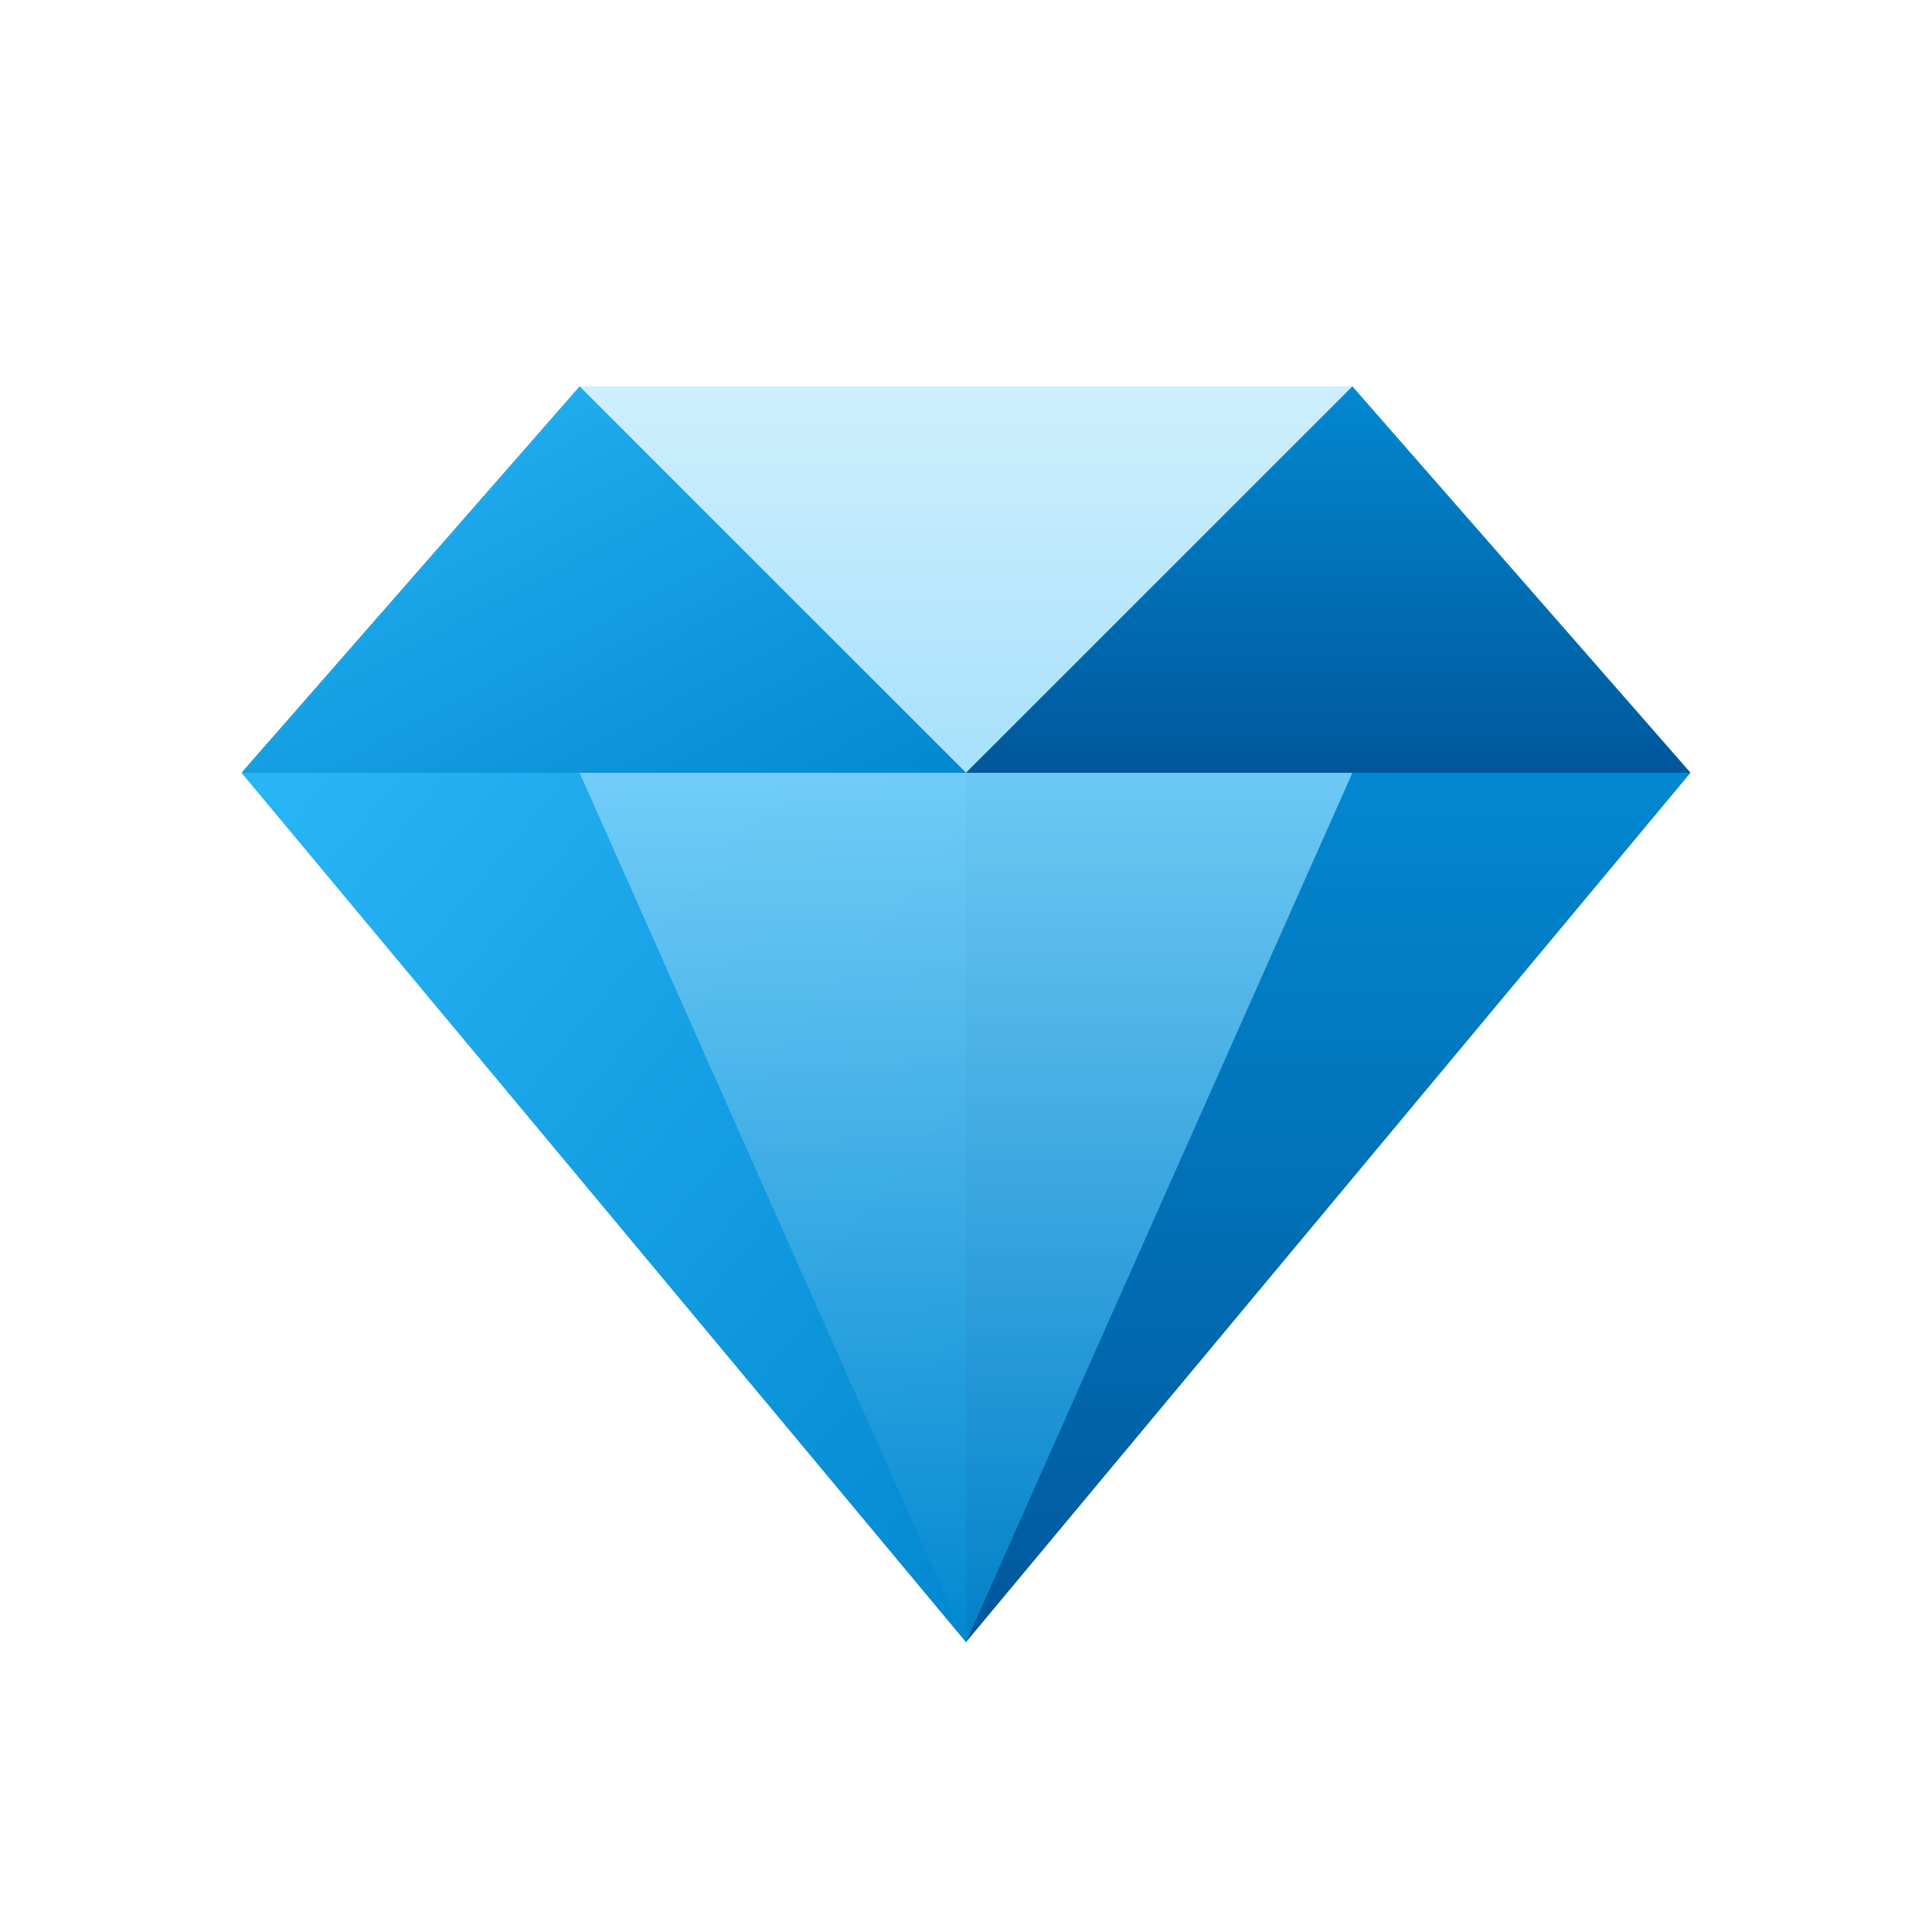
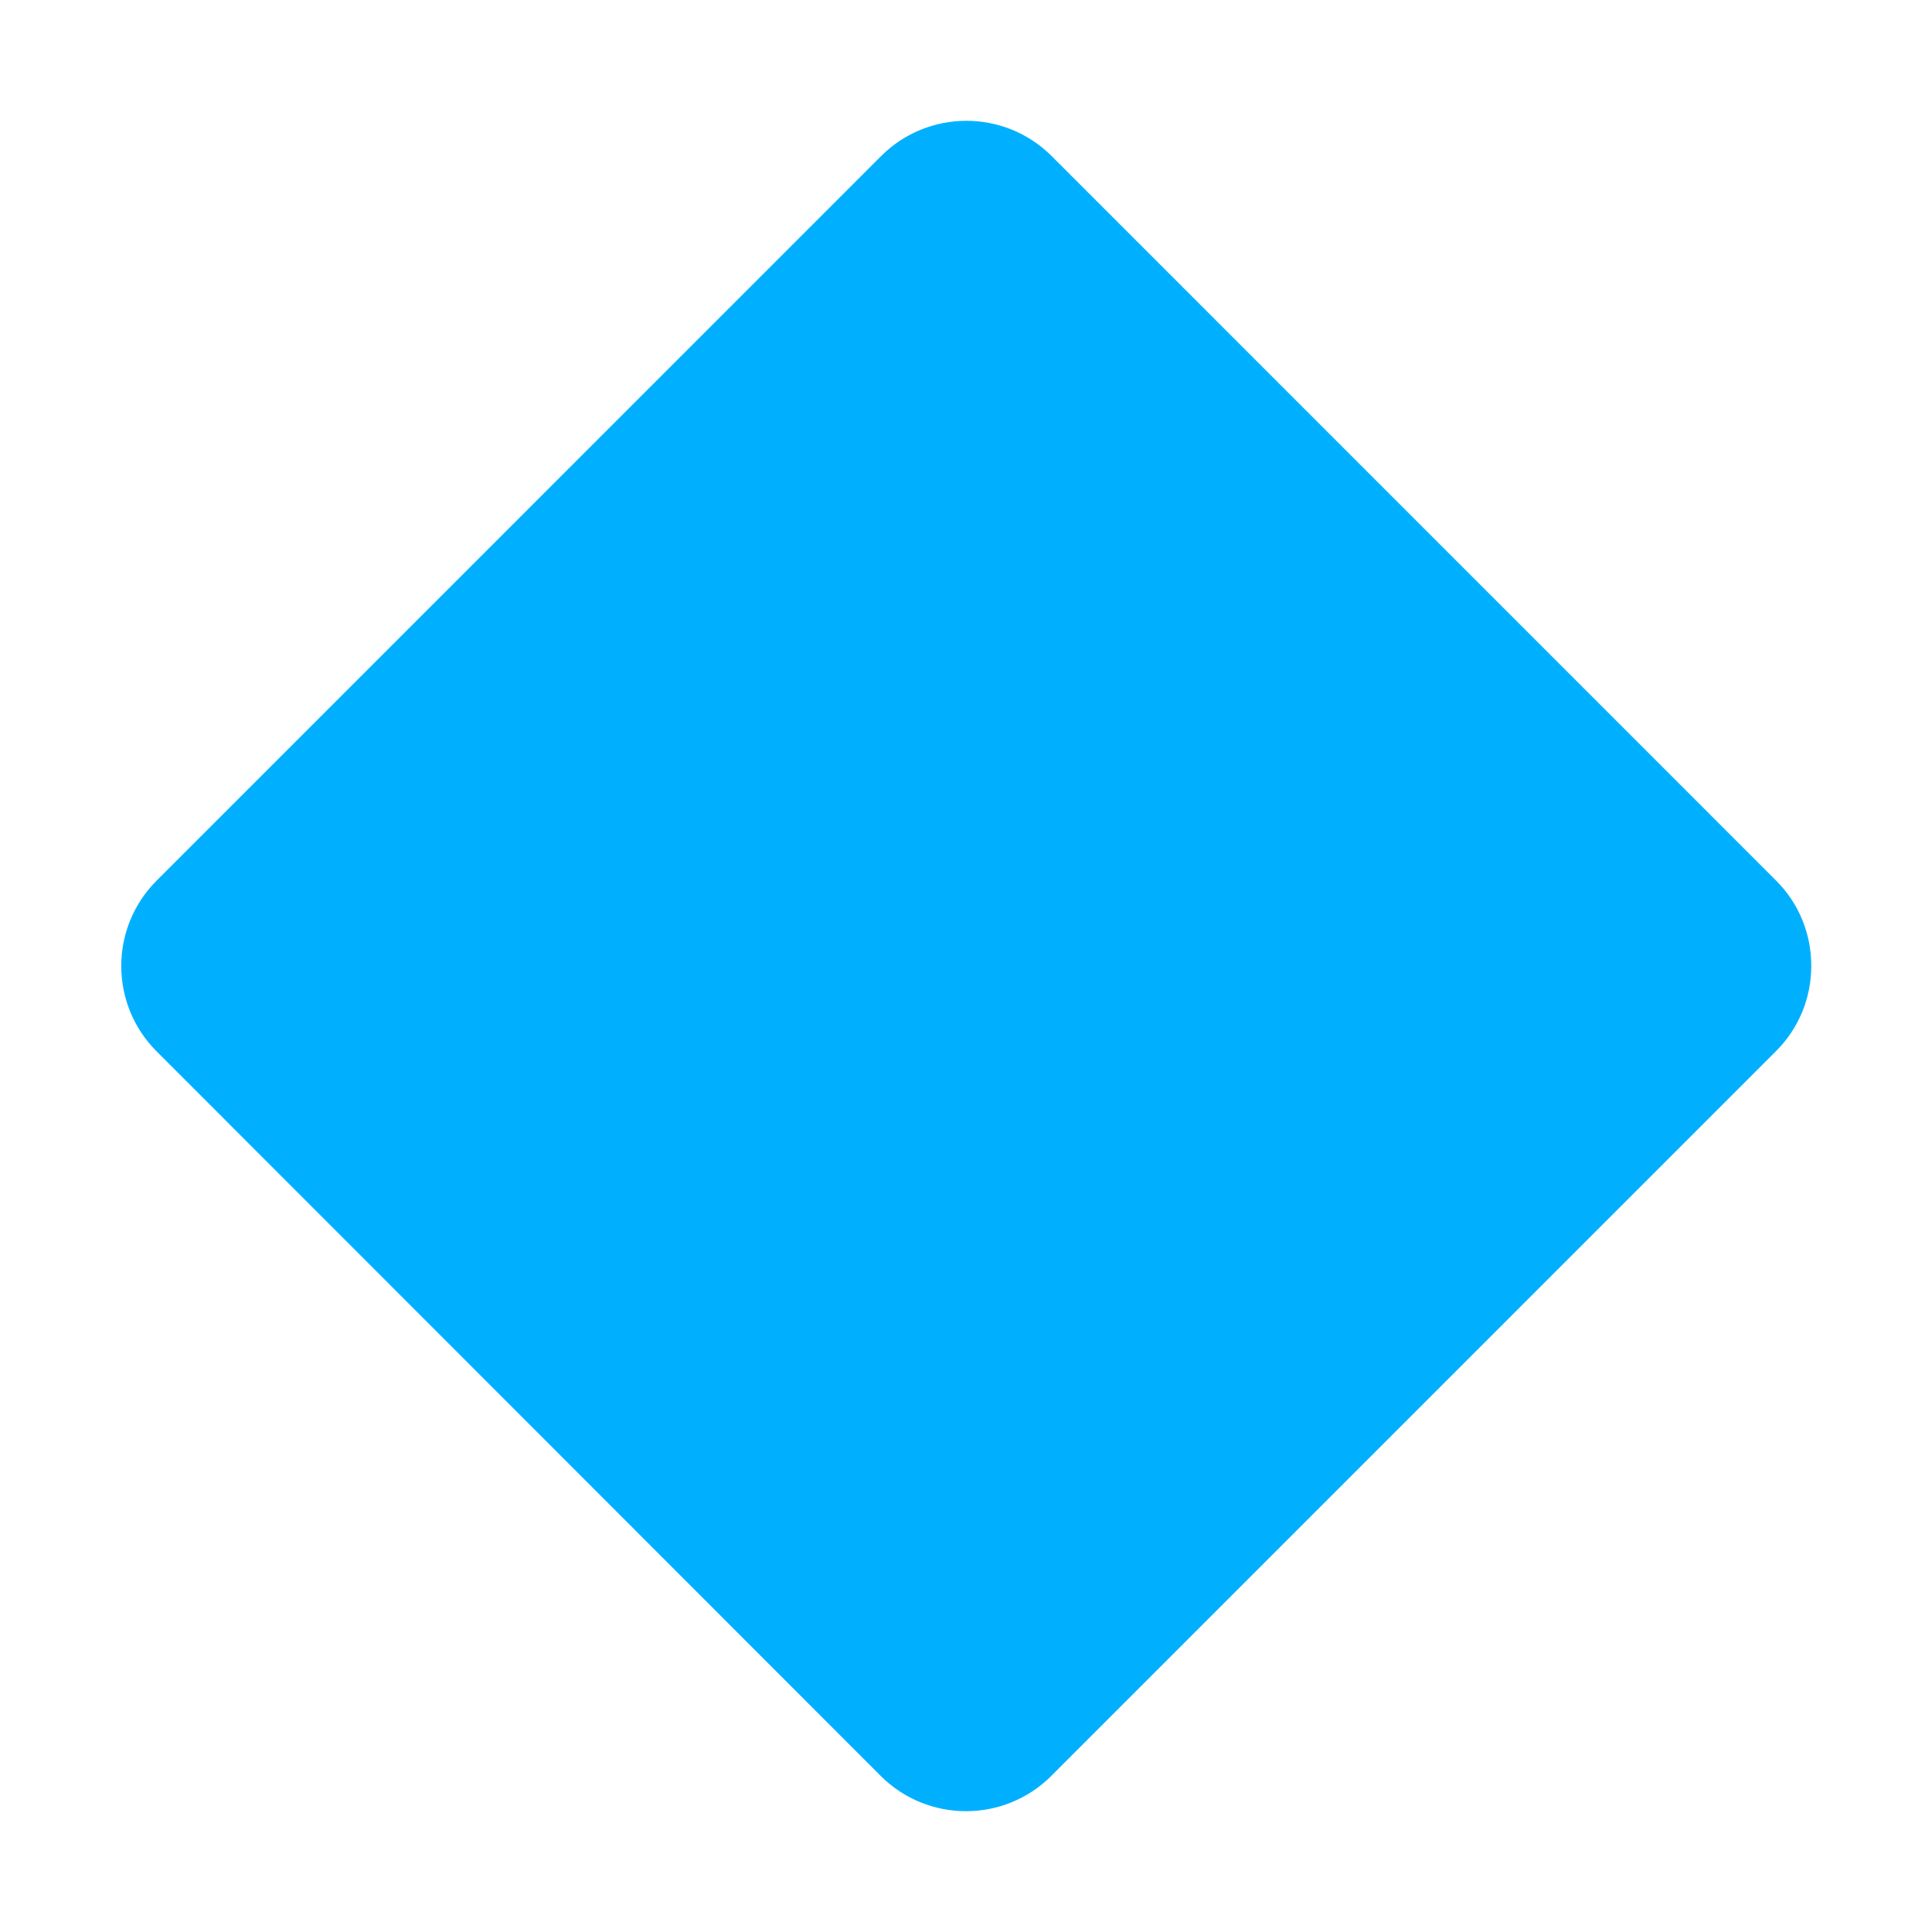
- <svg xmlns="http://www.w3.org/2000/svg" viewBox="0 0 40 40" width="40" height="40">
-   <defs>
-     <linearGradient id="diaTable" x1="0" y1="0" x2="0" y2="1">
-       <stop offset="0%" stop-color="#b3e5fc" />
-       <stop offset="100%" stop-color="#4fc3f7" />
-     </linearGradient>
-     <linearGradient id="diaLeft" x1="0" y1="0" x2="1" y2="1">
-       <stop offset="0%" stop-color="#29b6f6" />
-       <stop offset="100%" stop-color="#0288d1" />
-     </linearGradient>
-     <linearGradient id="diaRight" x1="0" y1="0" x2="0" y2="1">
-       <stop offset="0%" stop-color="#0288d1" />
-       <stop offset="100%" stop-color="#01579b" />
-     </linearGradient>
-     <linearGradient id="diaCenter" x1="0" y1="0" x2="0" y2="1">
-       <stop offset="0%" stop-color="#81d4fa" />
-       <stop offset="100%" stop-color="#0288d1" />
-     </linearGradient>
-   </defs>
-   <g>
-     <polygon points="12,8 28,8 35,16 5,16" fill="url(#diaTable)" />
-     <polygon points="12,8 28,8 20,16" fill="#e1f5fe" opacity="0.6" />
-     <polygon points="12,8 5,16 20,16" fill="url(#diaLeft)" />
-     <polygon points="28,8 35,16 20,16" fill="url(#diaRight)" />
-     <polygon points="5,16 20,16 20,34" fill="url(#diaLeft)" />
-     <polygon points="35,16 20,16 20,34" fill="url(#diaRight)" />
-     <polygon points="12,16 28,16 20,34" fill="url(#diaCenter)" opacity="0.85" />
-   </g>
+ <svg xmlns="http://www.w3.org/2000/svg" width="1em" height="1em" viewBox="0 0 256 256">
+   <path fill="#00b0ff" d="M240 128a15.85 15.85 0 0 1-4.67 11.28l-96.05 96.06a16 16 0 0 1-22.56 0l-96-96.06a16 16 0 0 1 0-22.56l96.05-96.06a16 16 0 0 1 22.56 0l96.05 96.06A15.85 15.85 0 0 1 240 128" />
</svg>
